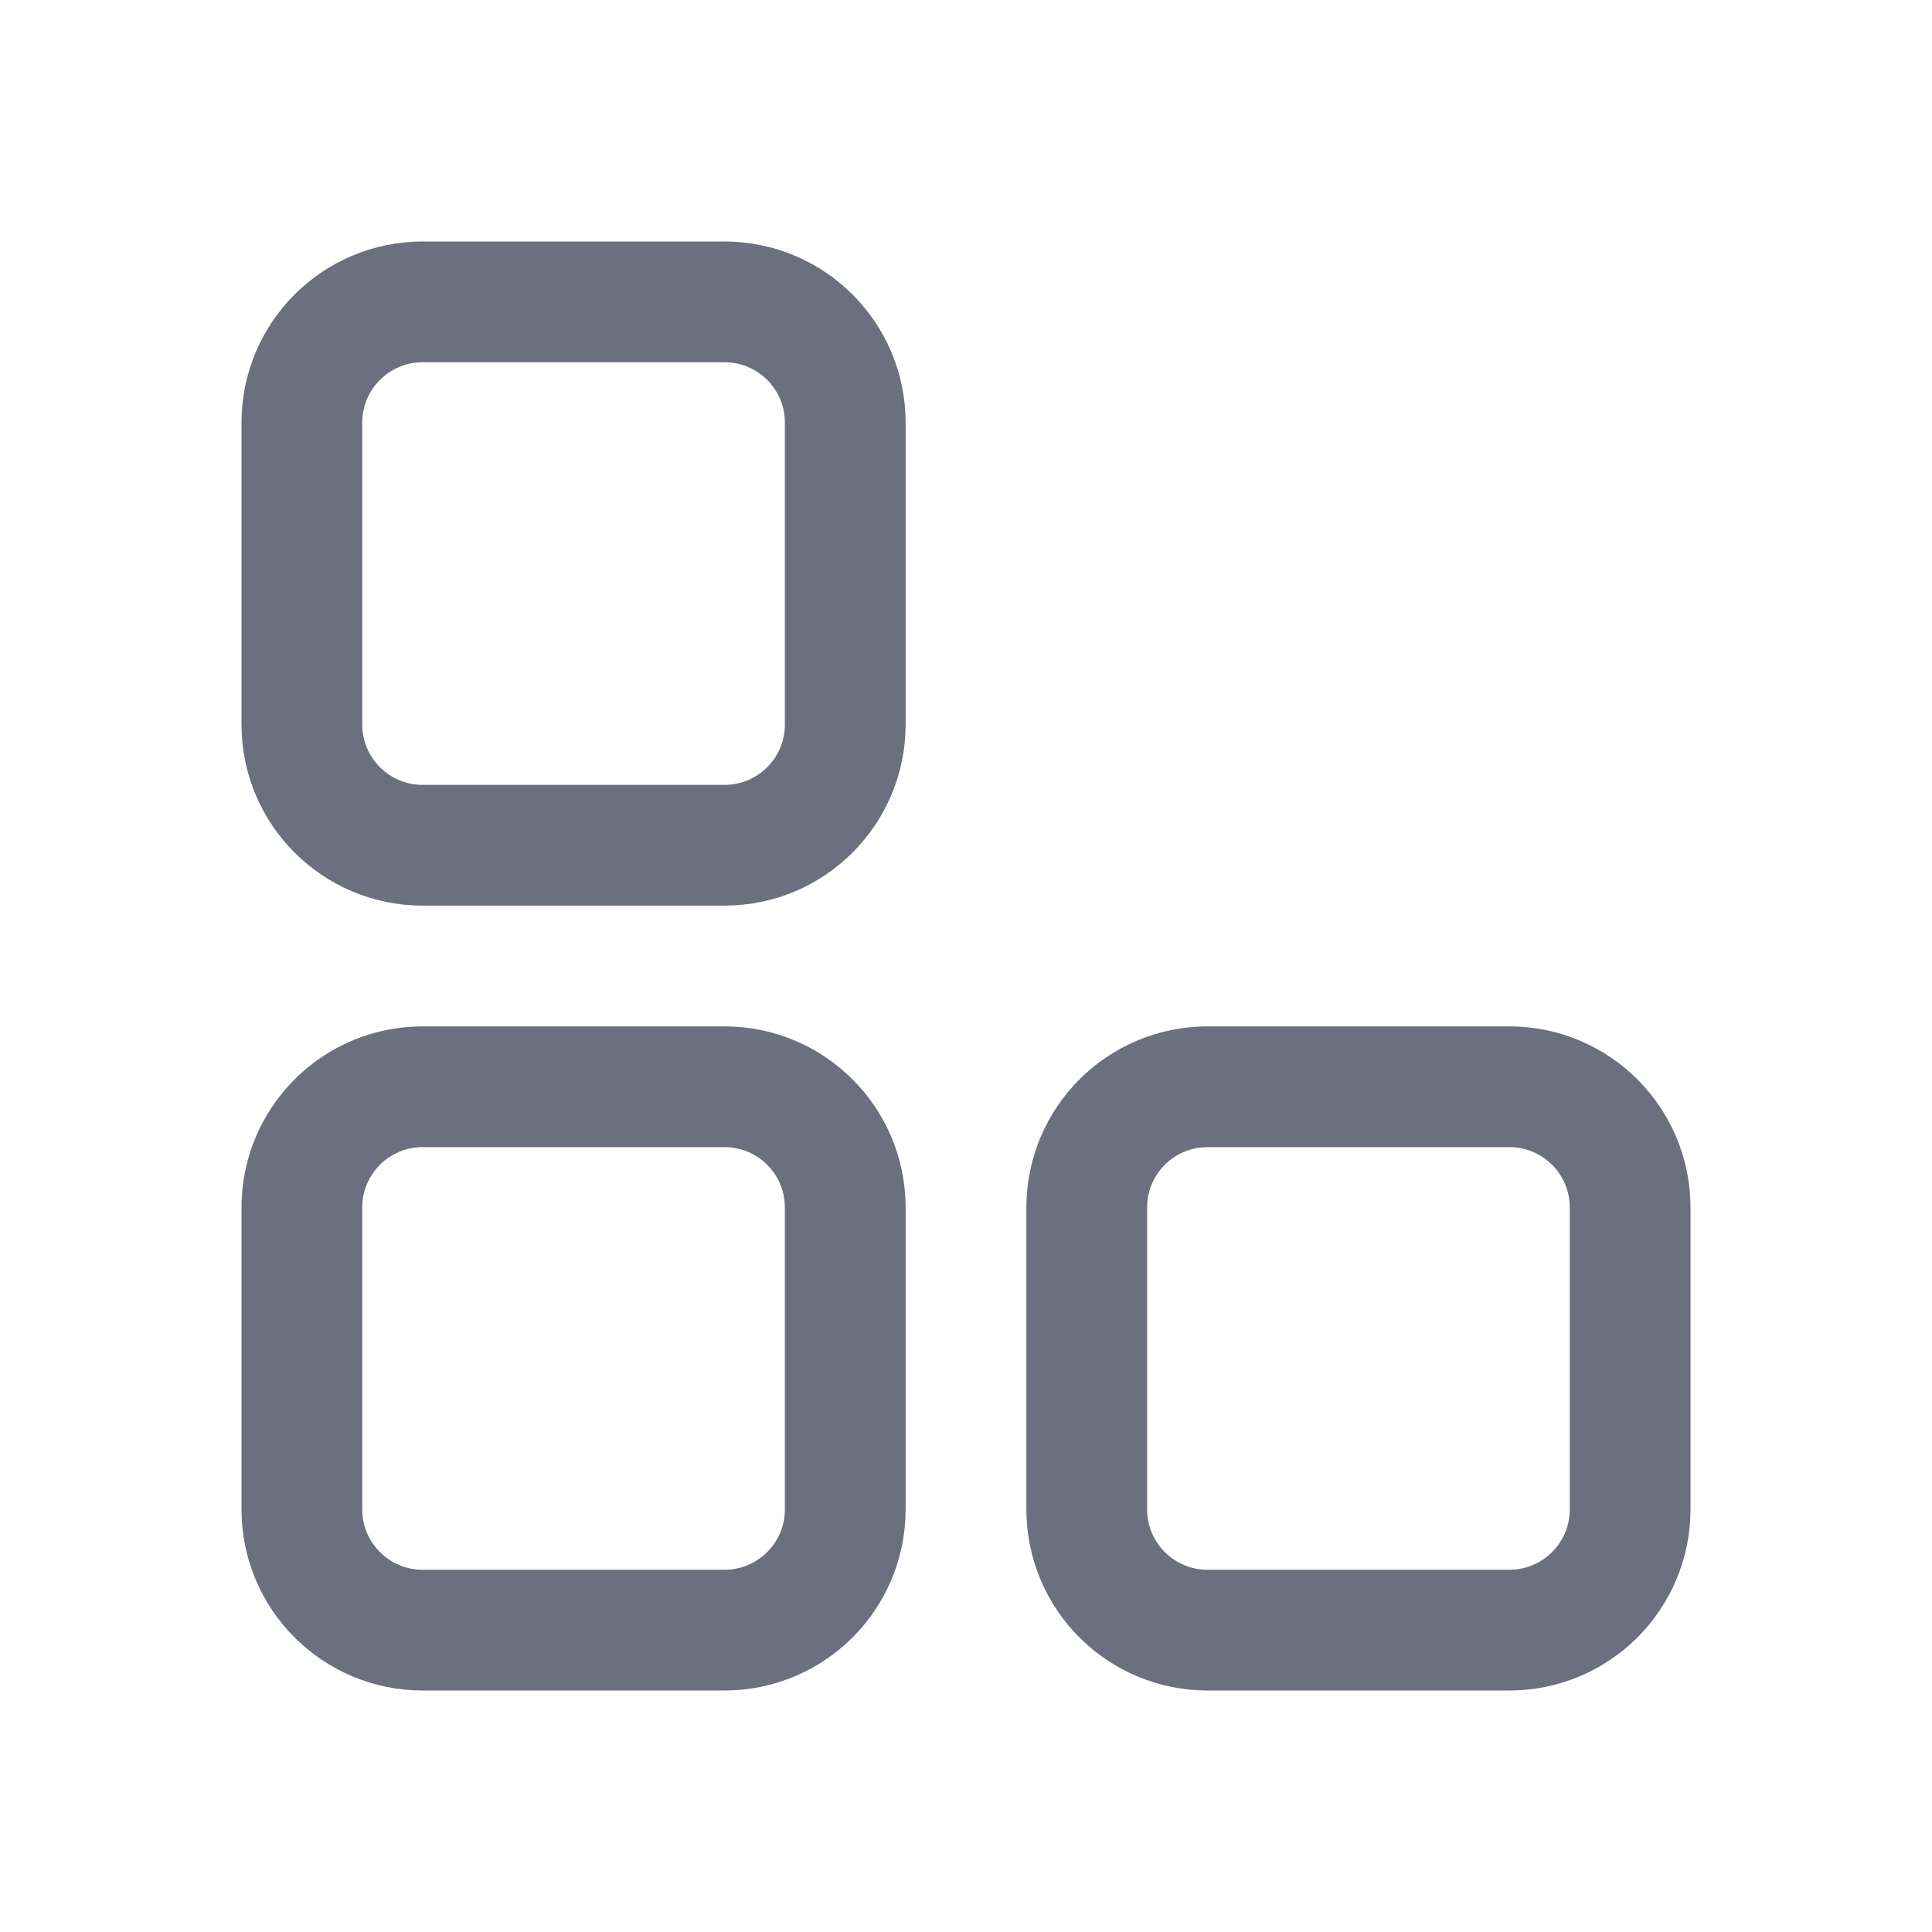
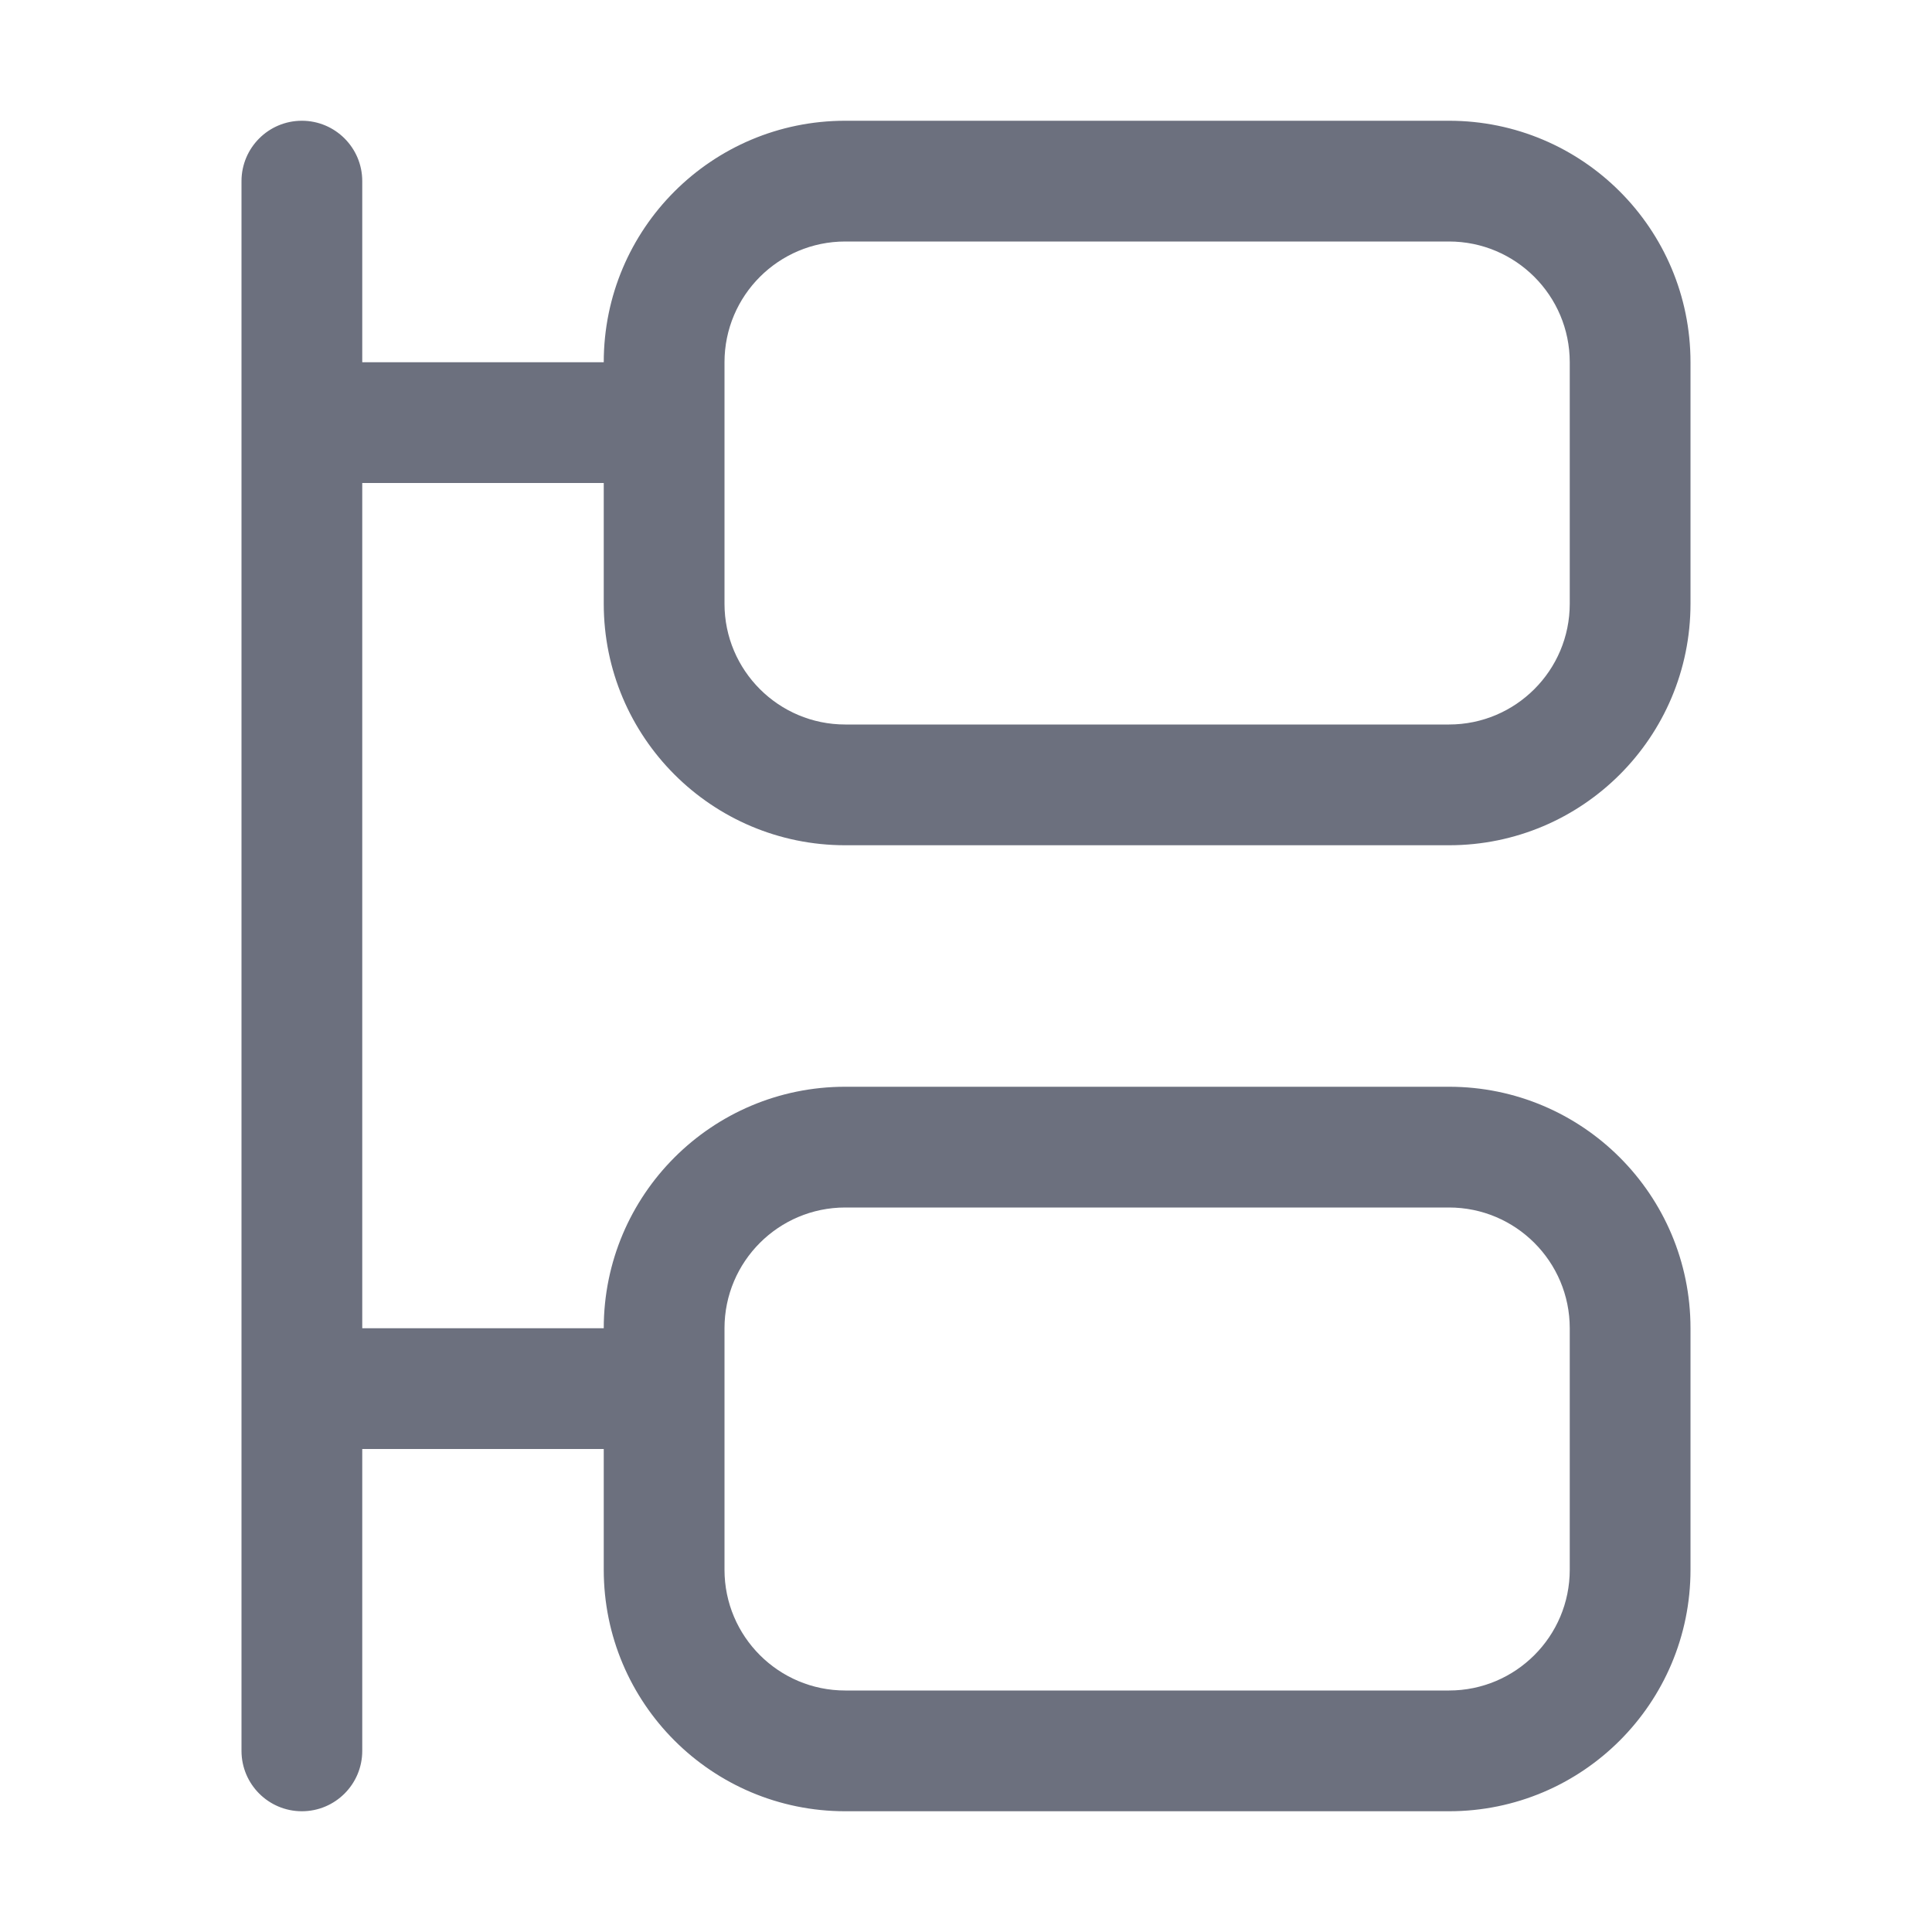
<svg xmlns="http://www.w3.org/2000/svg" width="16" height="16" viewBox="0 0 16 16" fill="none">
-   <rect x="2.5" y="2.5" width="4.5" height="4.5" rx="1" stroke="#6C707E" />
-   <rect x="2.5" y="9" width="4.5" height="4.5" rx="1" stroke="#6C707E" />
-   <rect x="9" y="9" width="4.5" height="4.5" rx="1" stroke="#6C707E" />
+   <path fill-rule="evenodd" clip-rule="evenodd" d="M3 1.5C3 1.224 2.776 1 2.5 1C2.224 1 2 1.224 2 1.5V14.5C2 14.776 2.224 15 2.5 15C2.776 15 3 14.776 3 14.5V12H5V13C5 14.105 5.895 15 7 15H12C13.105 15 14 14.105 14 13V11C14 9.895 13.105 9 12 9H7C5.895 9 5 9.895 5 11H3V4H5V5C5 6.105 5.895 7 7 7H12C13.105 7 14 6.105 14 5V3C14 1.895 13.105 1 12 1H7C5.895 1 5 1.895 5 3L3 3V1.5ZM6 5C6 5.552 6.448 6 7 6H12C12.552 6 13 5.552 13 5V3C13 2.448 12.552 2 12 2H7C6.448 2 6 2.448 6 3V5ZM6 13C6 13.552 6.448 14 7 14H12C12.552 14 13 13.552 13 13V11C13 10.448 12.552 10 12 10H7C6.448 10 6 10.448 6 11V13Z" fill="#6C707E" />
</svg>
